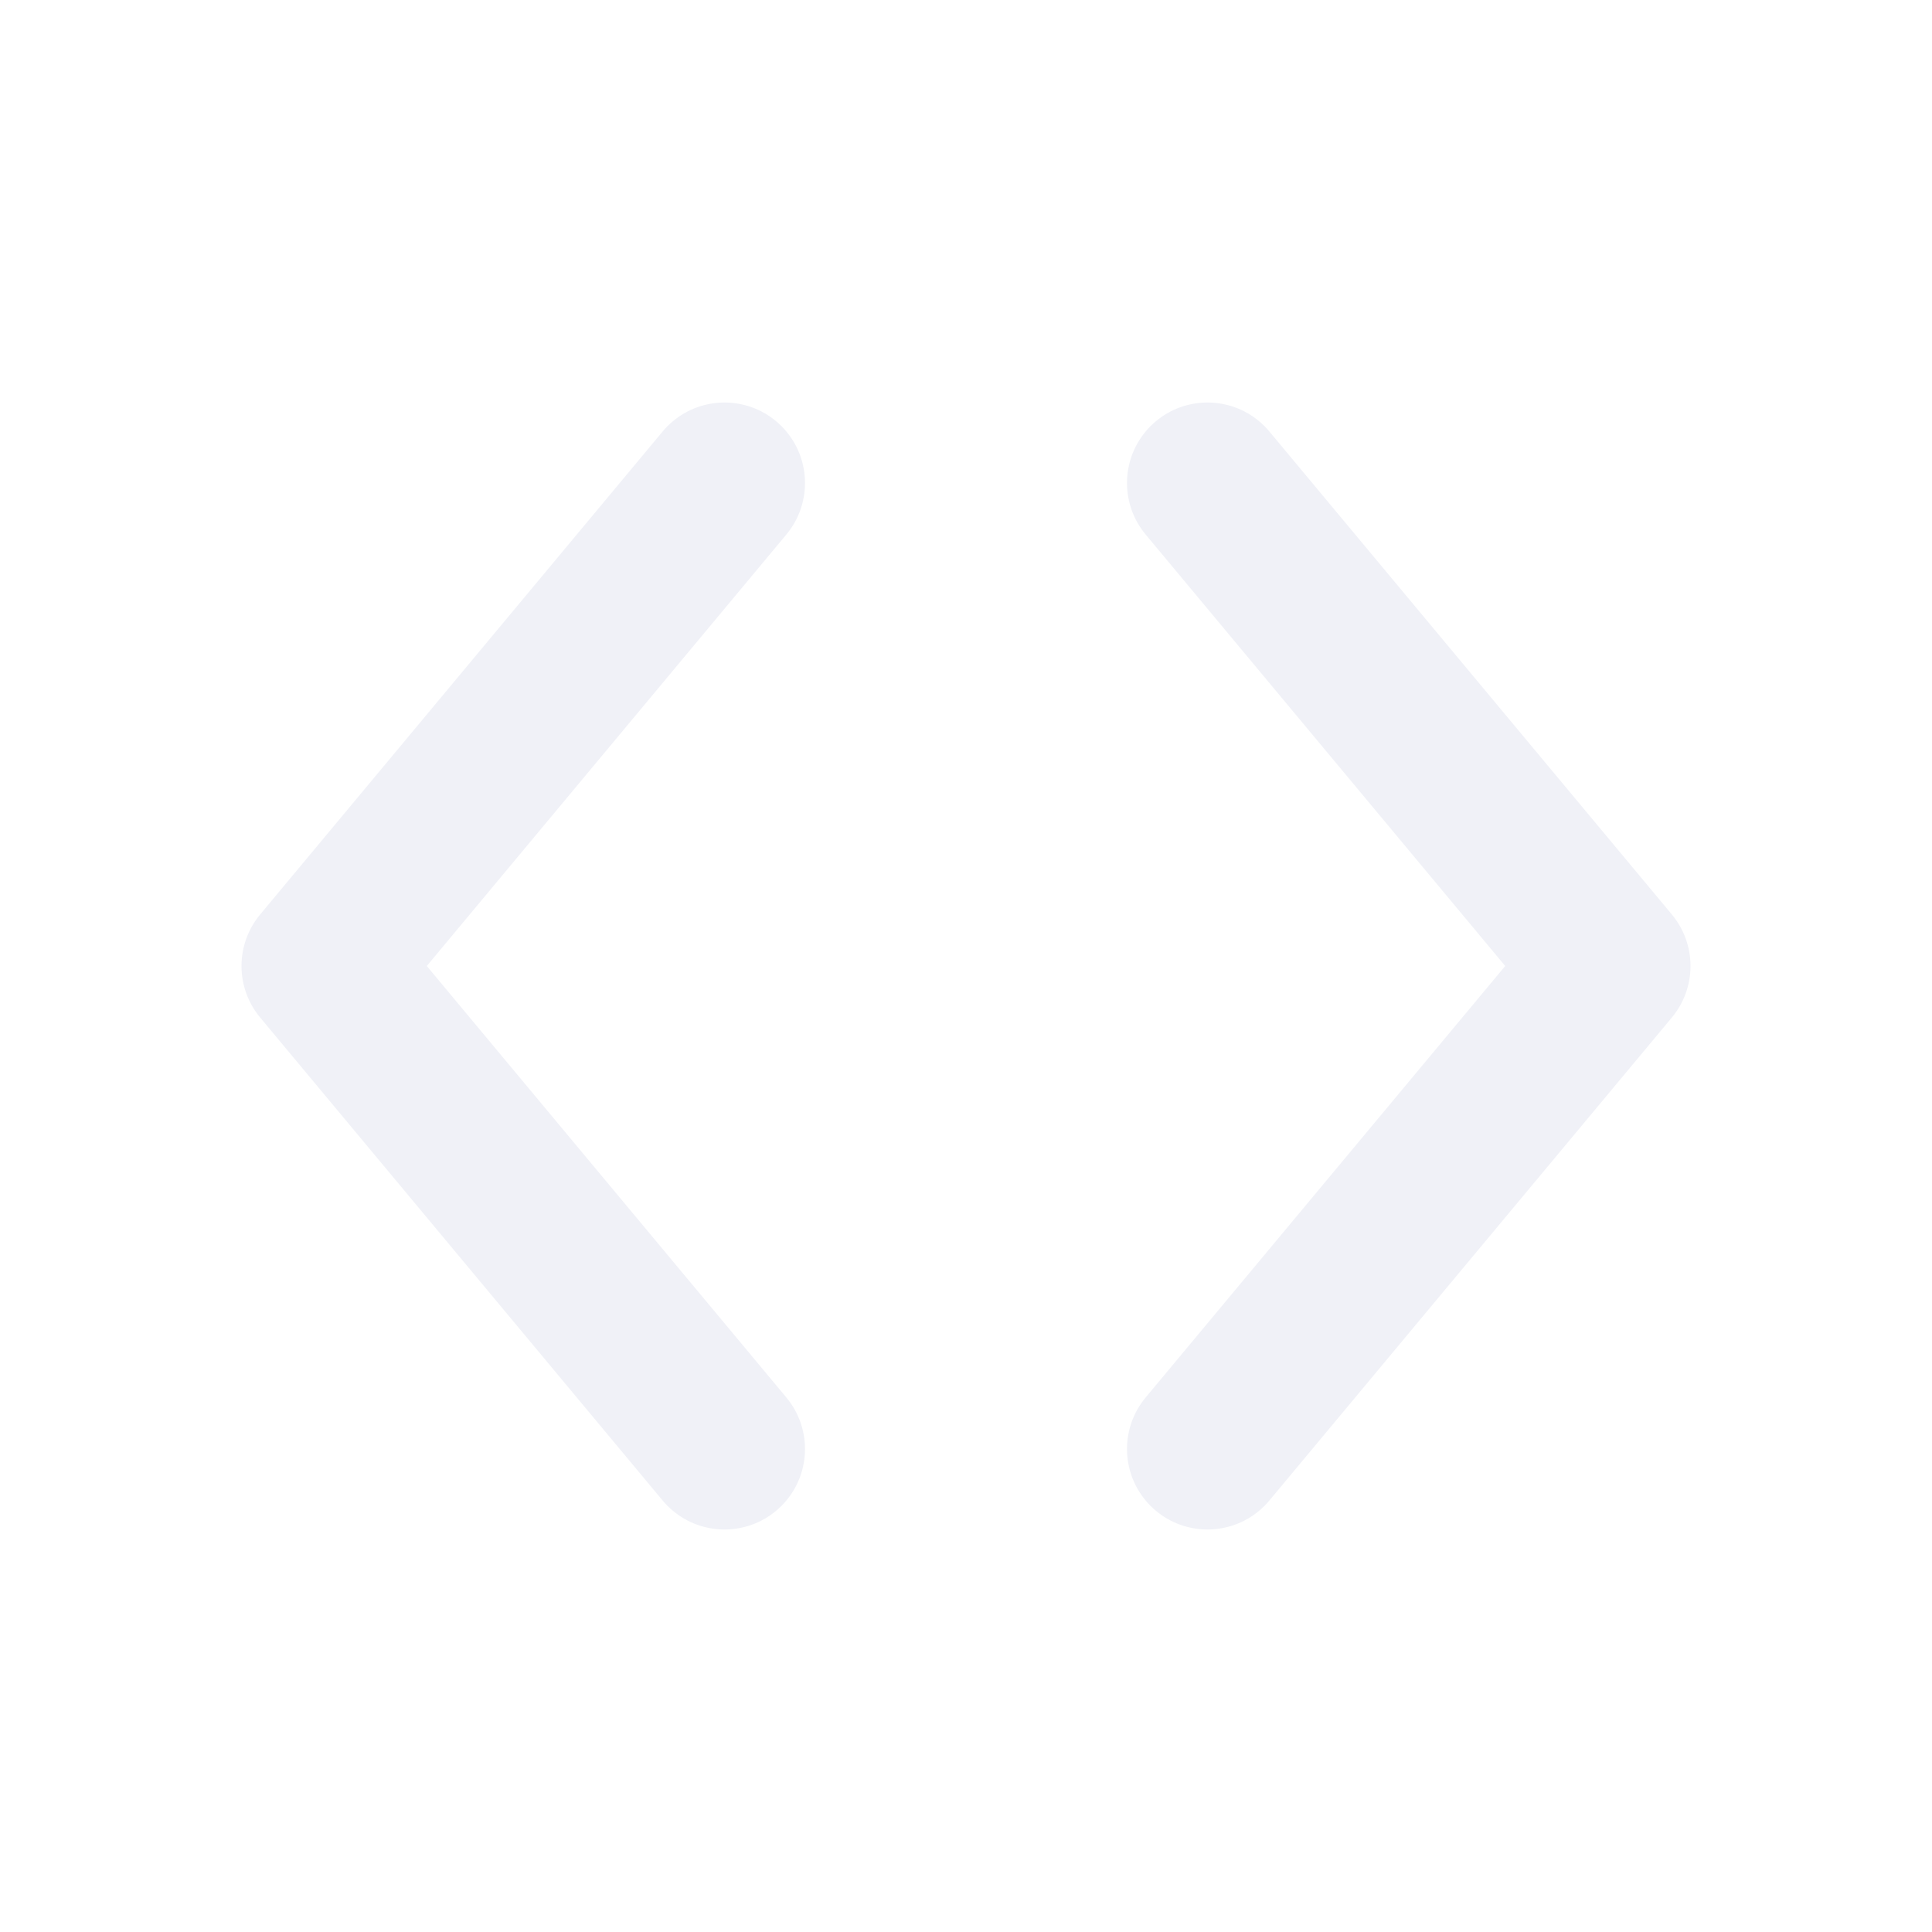
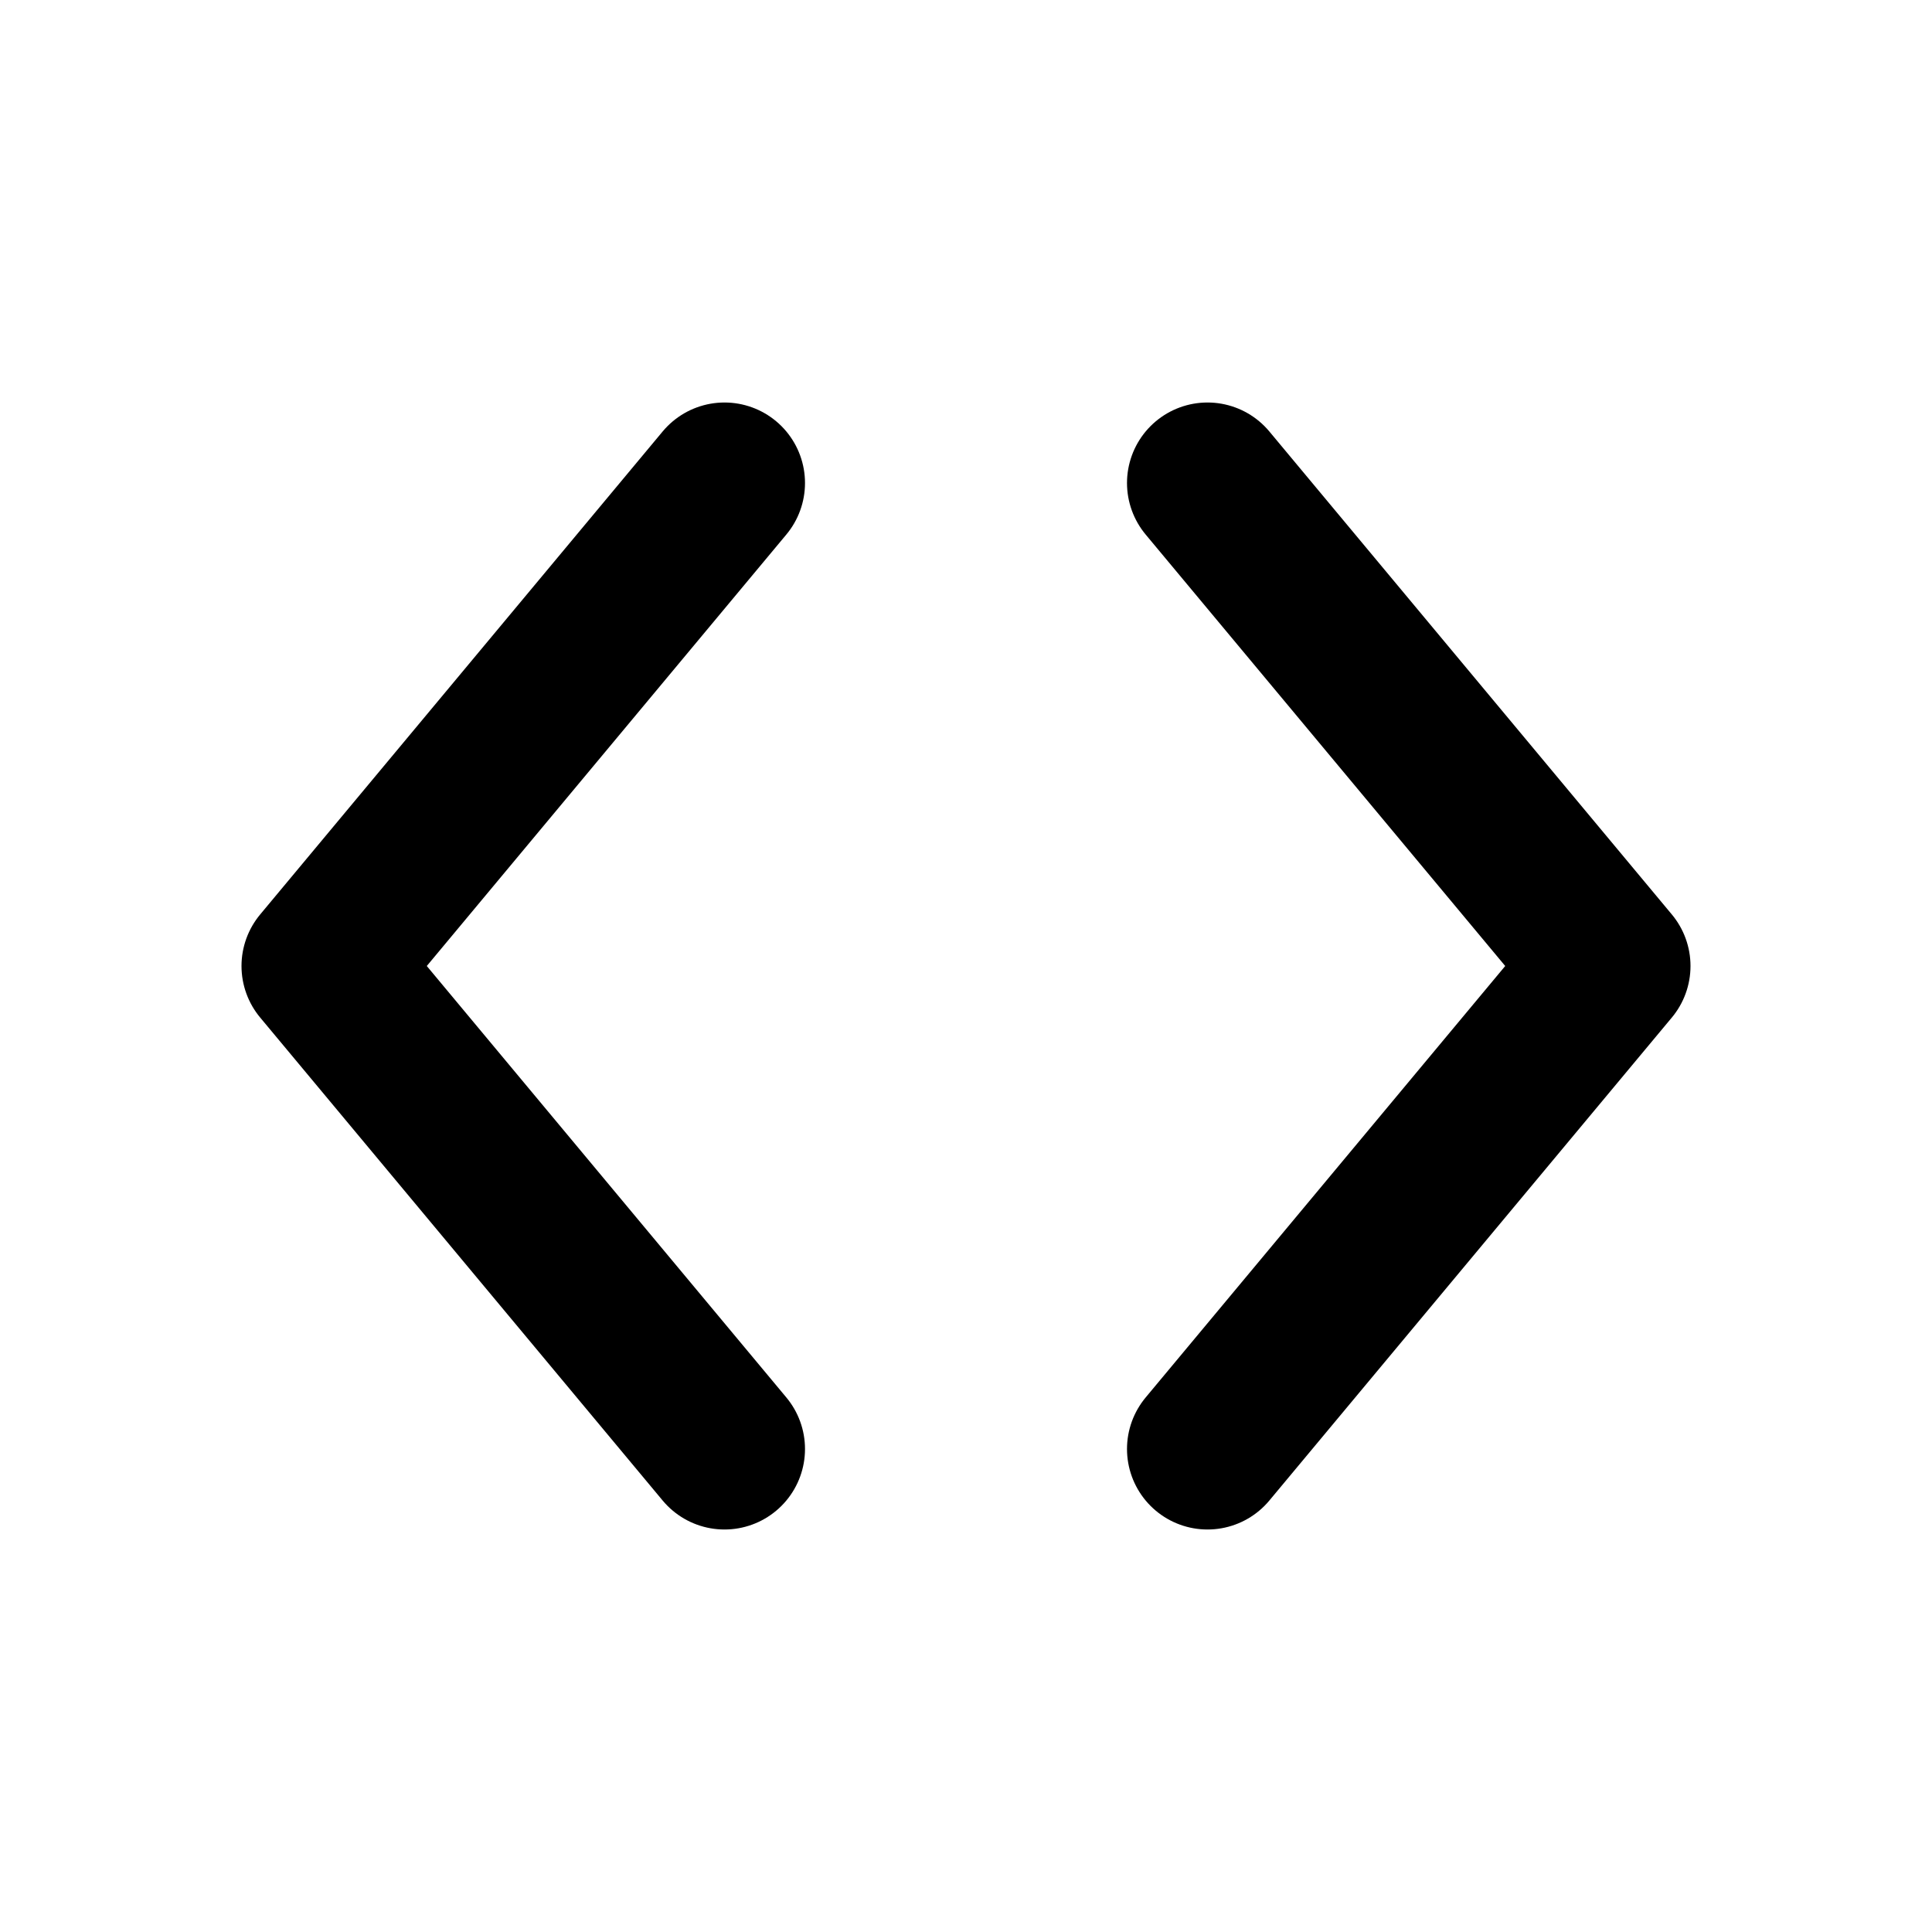
- <svg xmlns="http://www.w3.org/2000/svg" viewBox="0 0 24 24" fill="none" stroke="#F0F1F7" stroke-width="2" stroke-linecap="round" stroke-linejoin="round">
+ <svg xmlns="http://www.w3.org/2000/svg" viewBox="0 0 24 24" fill="none" stroke="currentColor" stroke-width="2" stroke-linecap="round" stroke-linejoin="round">
  <path d="m9 6-5 6 5 6M15 6l5 6-5 6" />
</svg>
